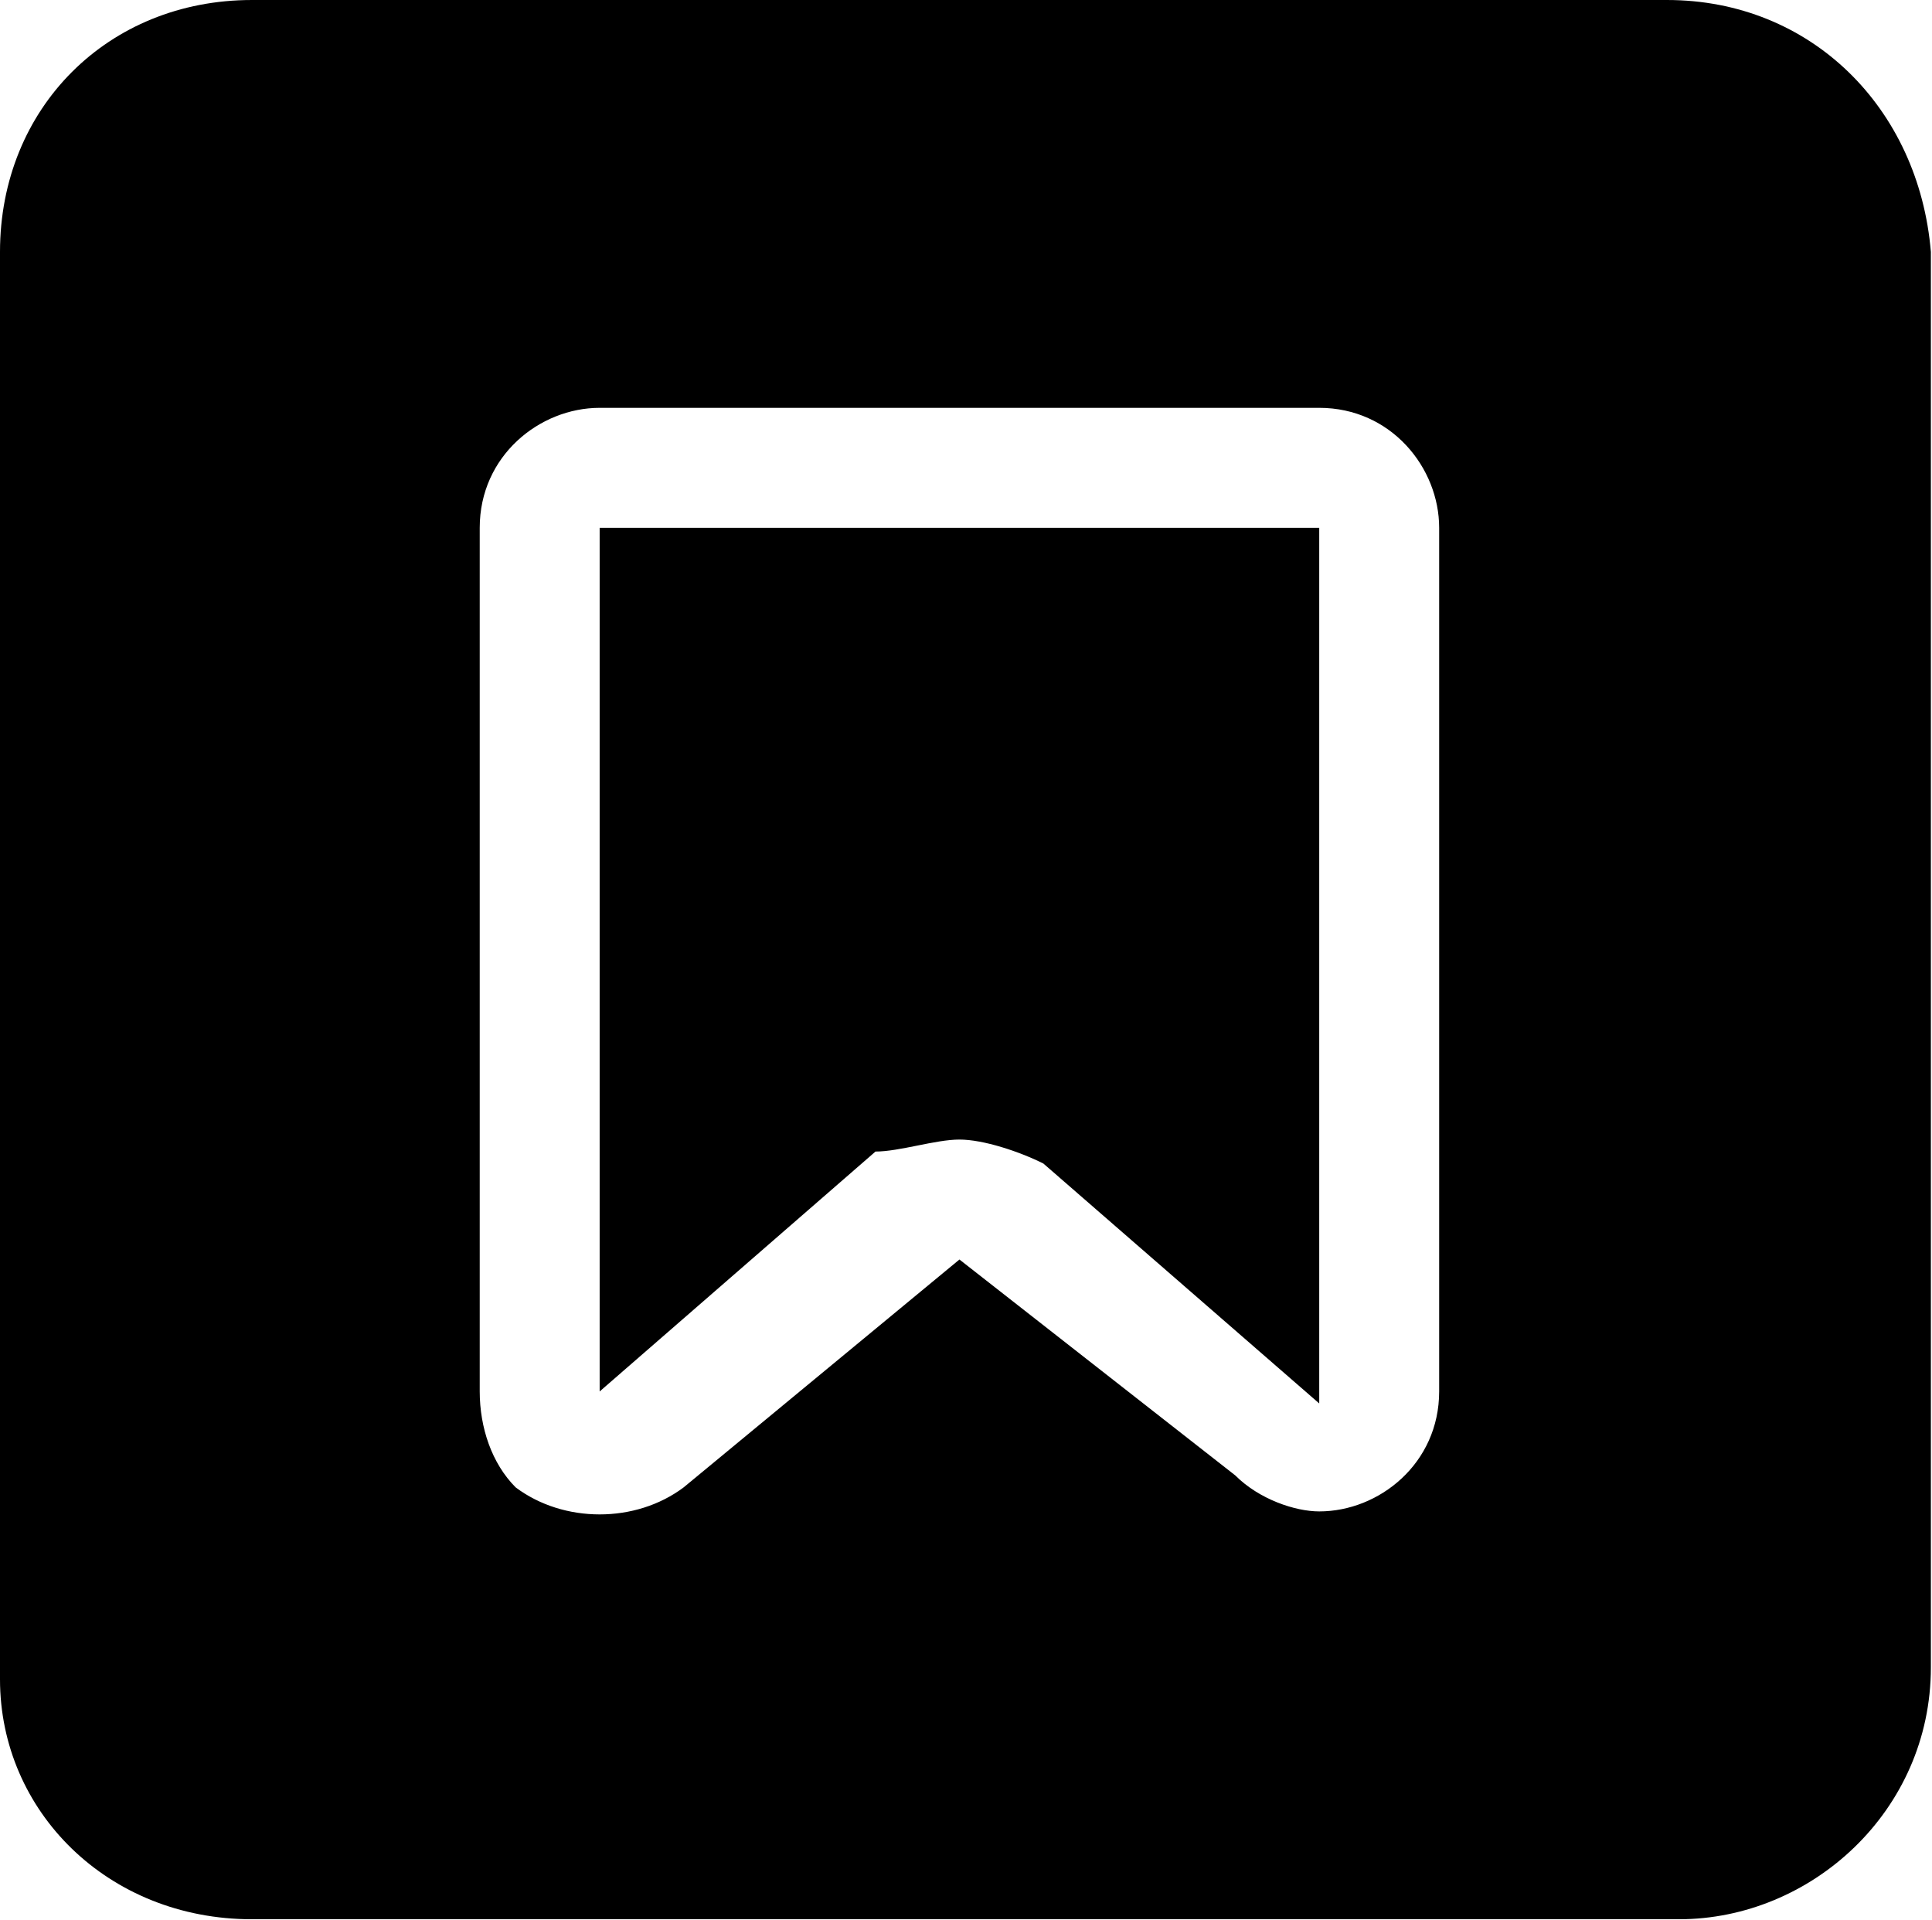
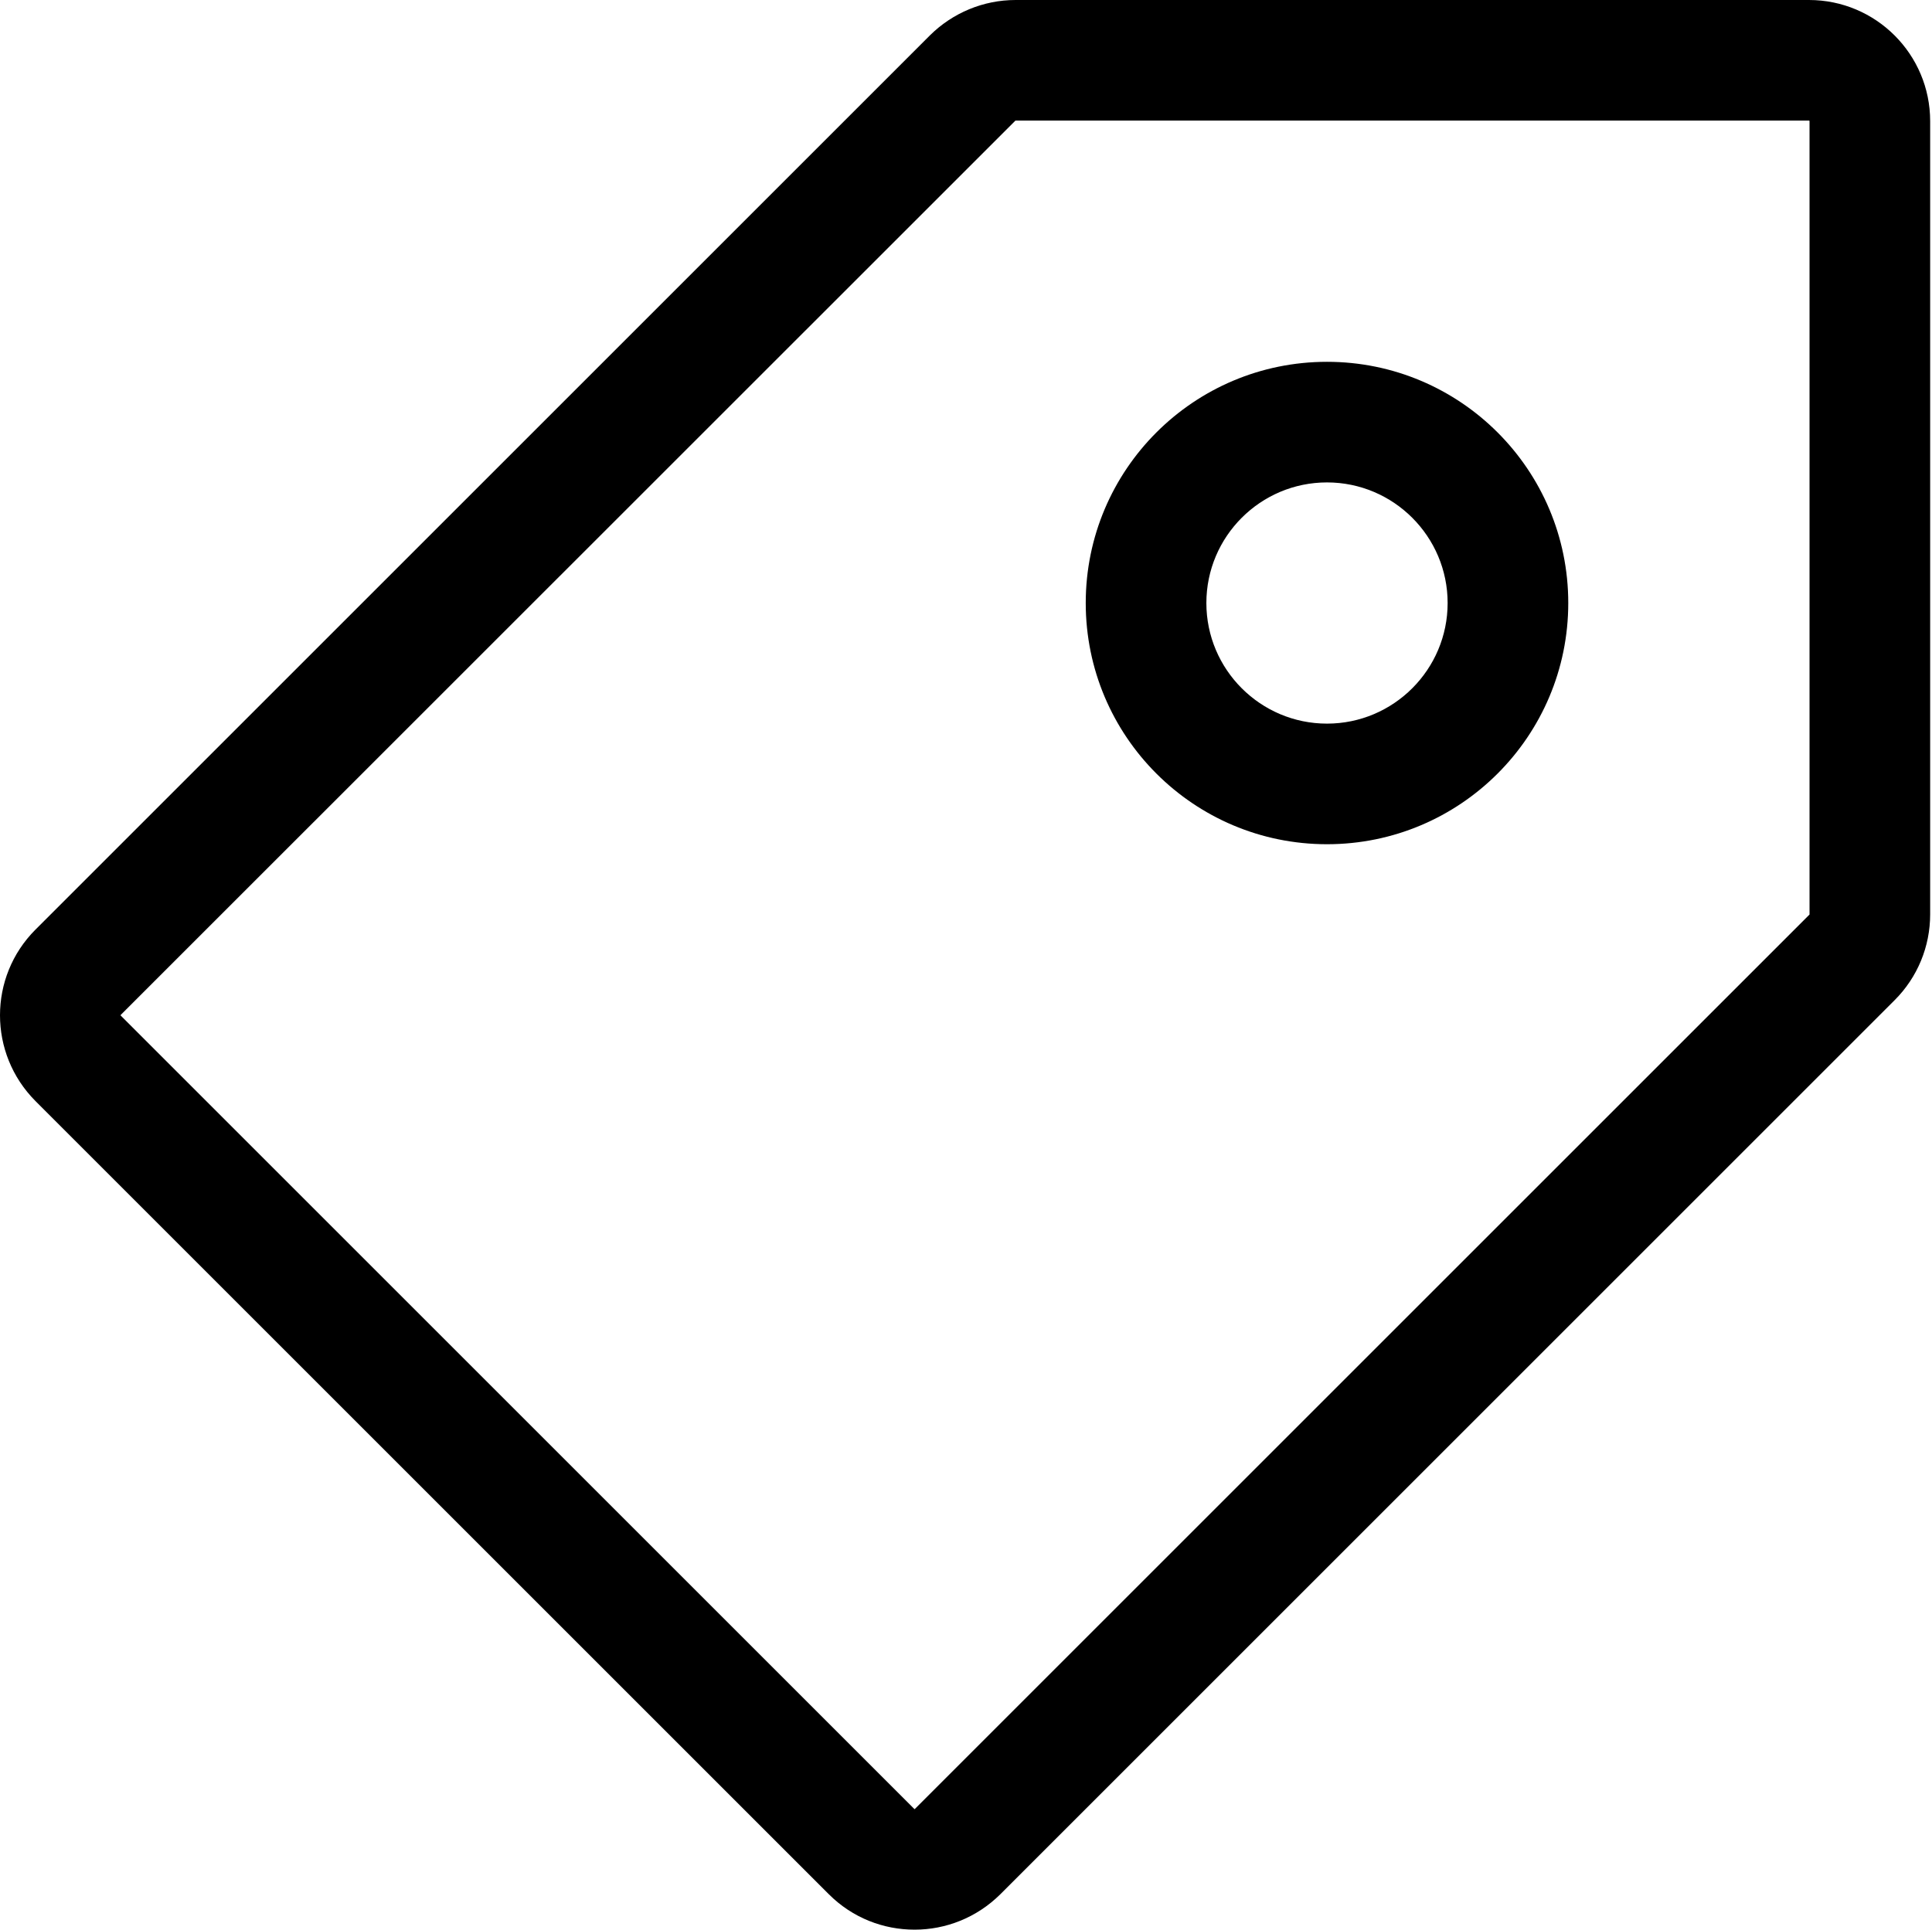
- <svg xmlns="http://www.w3.org/2000/svg" t="1541582420630" class="icon" style="" viewBox="0 0 1031 1024" version="1.1" p-id="3681" width="24.164" height="24">
+ <svg xmlns="http://www.w3.org/2000/svg" t="1526283705574" class="icon" style="" viewBox="0 0 1025 1024" version="1.1" p-id="6019" width="128.125" height="128">
  <defs>
    <style type="text/css" />
  </defs>
-   <path d="M320 275.2C320 275.2 320 275.2 320 275.2l0 467.2c0 0 0 0 0 0l147.2-128C480 614.4 499.2 608 512 608s32 6.4 44.8 12.8l147.2 128c0 0 0 0 0 0L704 281.6c0 0 0 0 0 0L320 281.6z" p-id="3682" />
-   <path d="M889.6 0 134.4 0C57.6 0 0 57.6 0 134.4l0 761.6C0 966.4 57.6 1024 134.4 1024l761.6 0c70.4 0 134.4-57.6 134.4-134.4L1030.4 134.4C1024 57.6 966.4 0 889.6 0zM768 742.4c0 38.4-32 64-64 64-12.8 0-32-6.4-44.8-19.2L512 672l-147.2 121.6c-25.6 19.2-64 19.2-89.6 0C262.4 780.8 256 761.6 256 742.4L256 281.6c0-38.4 32-64 64-64L704 217.6c38.4 0 64 32 64 64L768 742.4z" p-id="3683" />
+   <path d="M959.725 0 538.825 0c-17.1 0-33.4 6.8-45.5 18.8L18.825 493.3c-25.1 25.1-25.1 65.8 0 91l420.9 420.9c12.6 12.6 29 18.8 45.5 18.8 16.5 0 32.9-6.3 45.5-18.8l474.5-474.5c12.1-12.1 18.8-28.4 18.8-45.5L1024.025 64.3C1024.025 28.8 995.225 0 959.725 0zM960.025 485.2c0 0.1 0 0.2-0.1 0.2L485.425 959.9c0 0-0.1 0.1-0.1 0.1 0 0-0.1 0-0.1 0-0.1 0-0.1 0-0.1 0 0 0 0 0 0 0 0 0 0 0-0.1-0.1L64.125 539c0 0-0.1-0.1-0.1-0.1 0-0.1 0-0.2 0-0.3 0 0 0 0 0.1-0.1L538.625 64.1c0.1-0.1 0.1-0.1 0.2-0.1l420.9 0c0.1 0 0.1 0 0.1 0 0 0 0 0 0 0 0.1 0 0.2 0.2 0.2 0.2 0 0 0 0 0 0.1L960.025 485.2z" p-id="6020" />
+   <path d="M704.025 192c-70.7 0-128 57.3-128 128s57.3 128 128 128 128-57.3 128-128S774.725 192 704.025 192zM704.025 384c-35.3 0-64-28.7-64-64s28.7-64 64-64 64 28.7 64 64S739.325 384 704.025 384z" p-id="6021" />
</svg>
